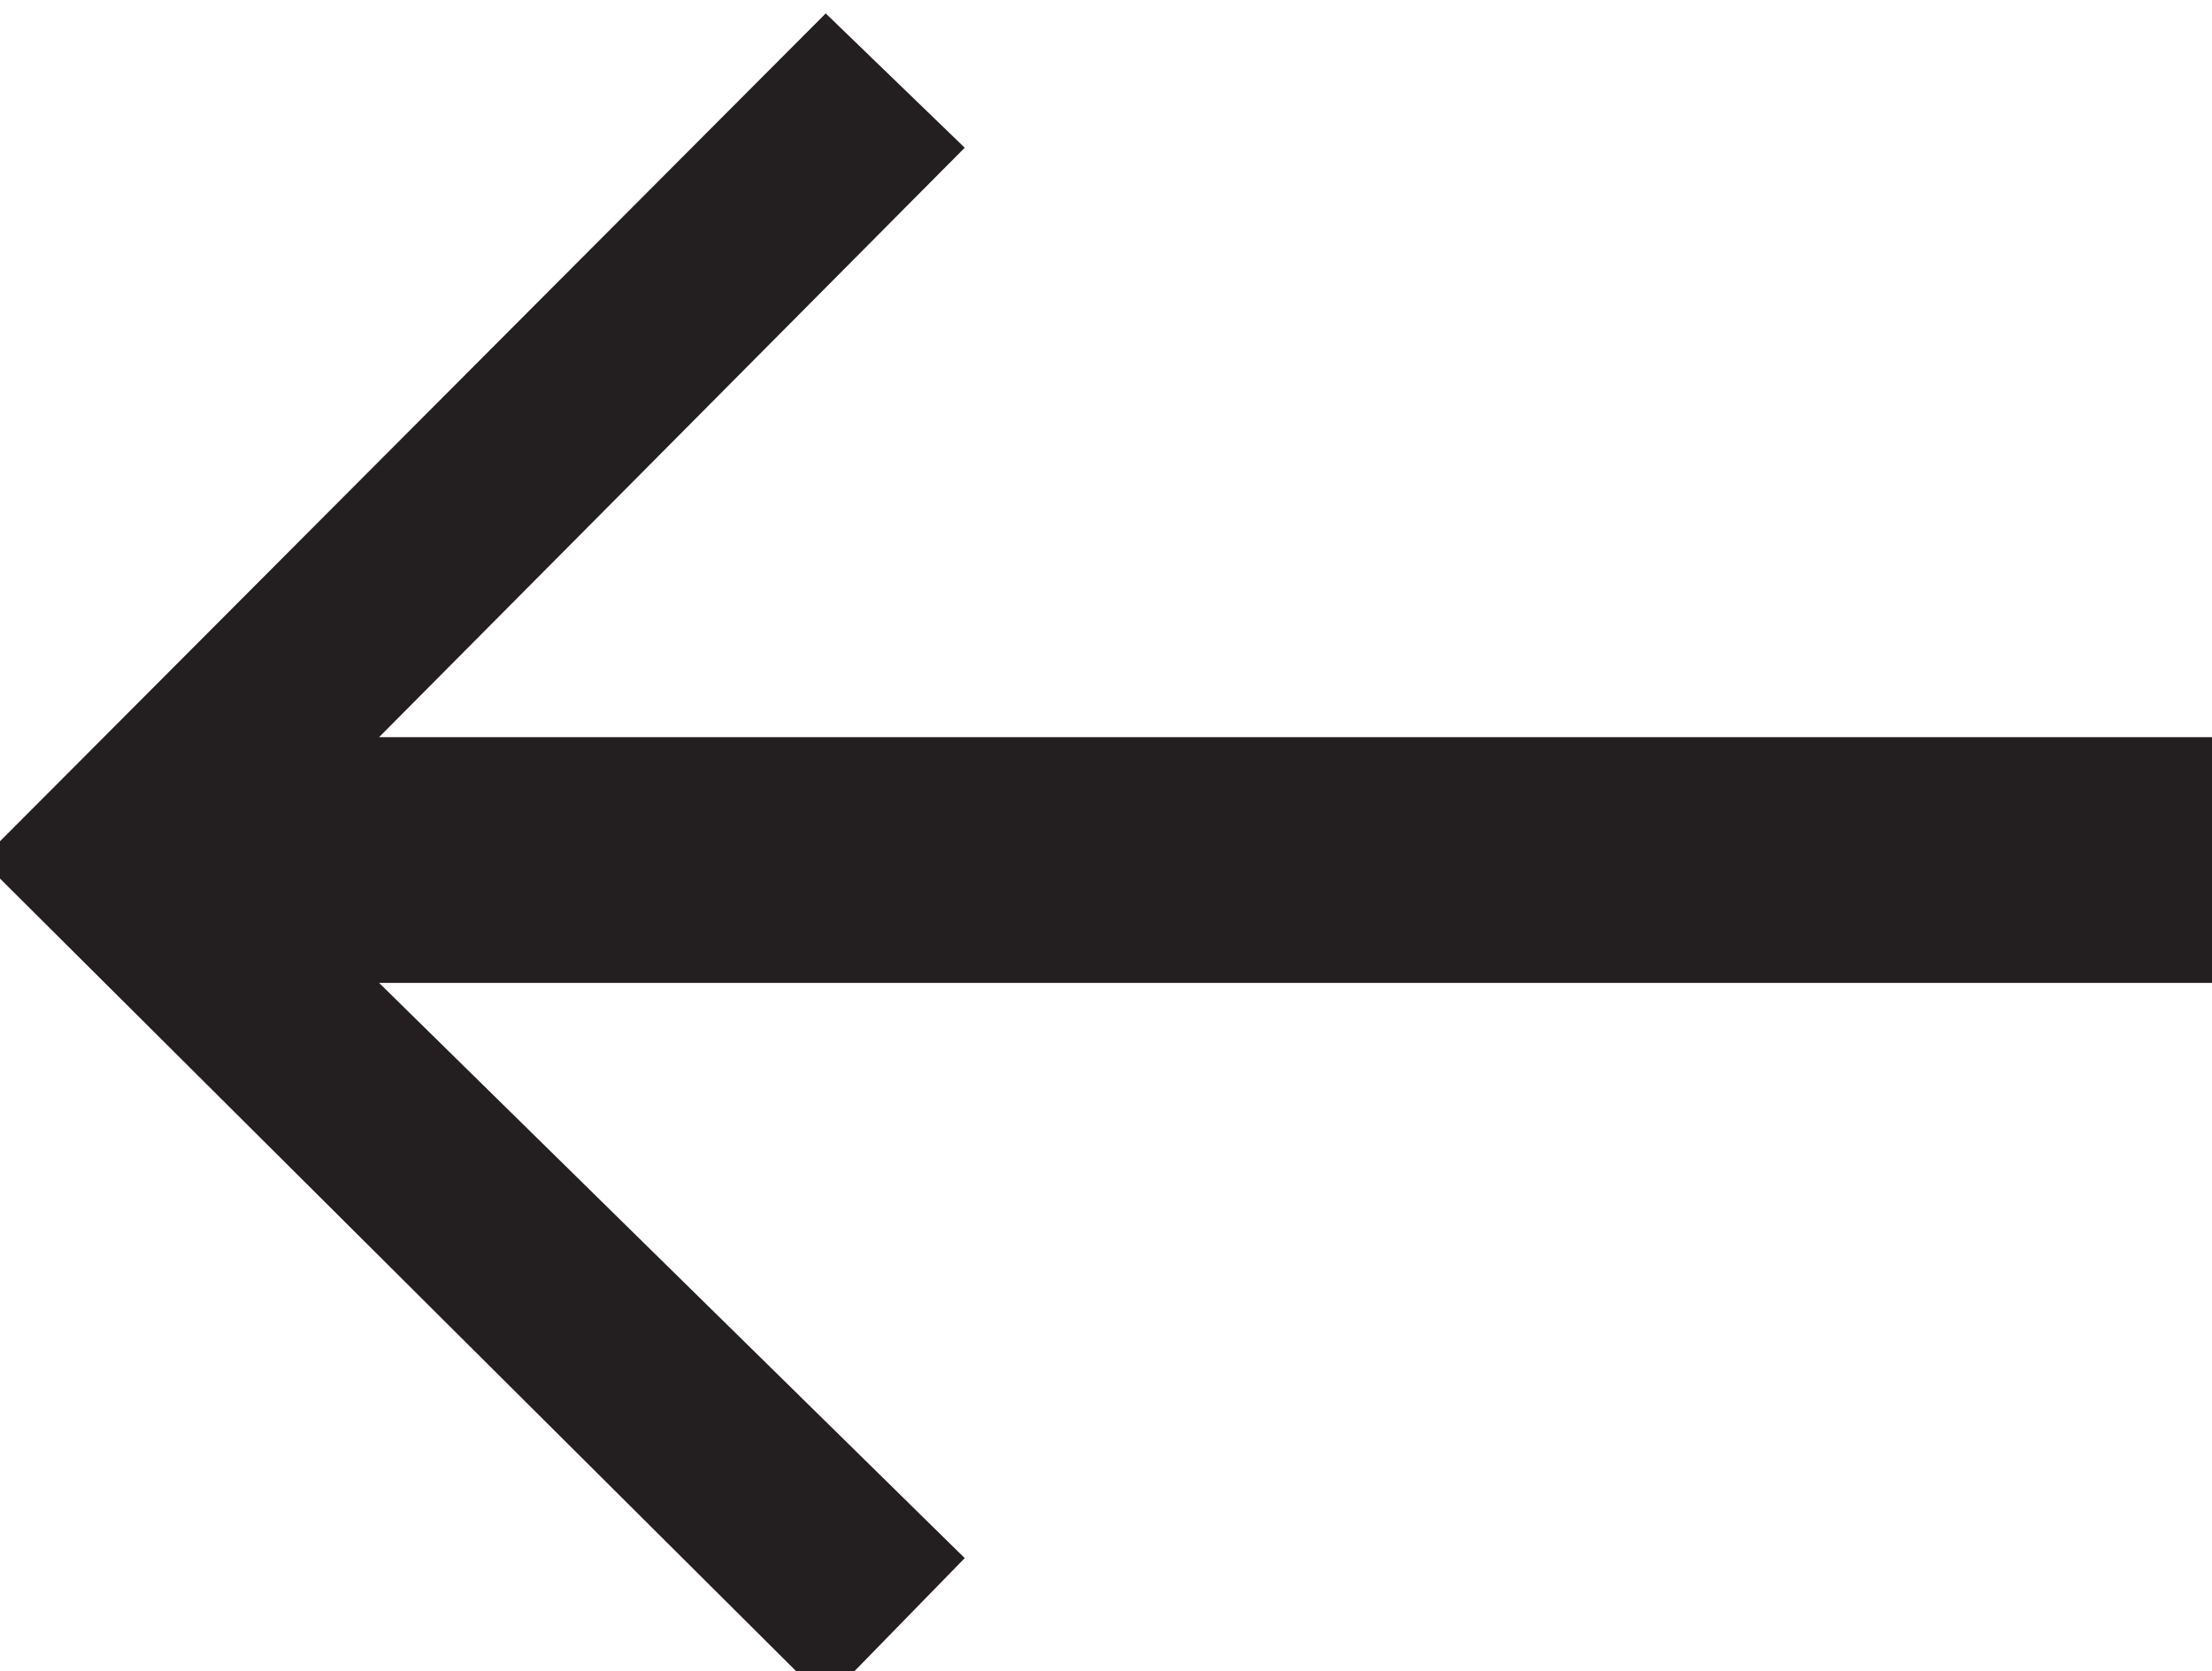
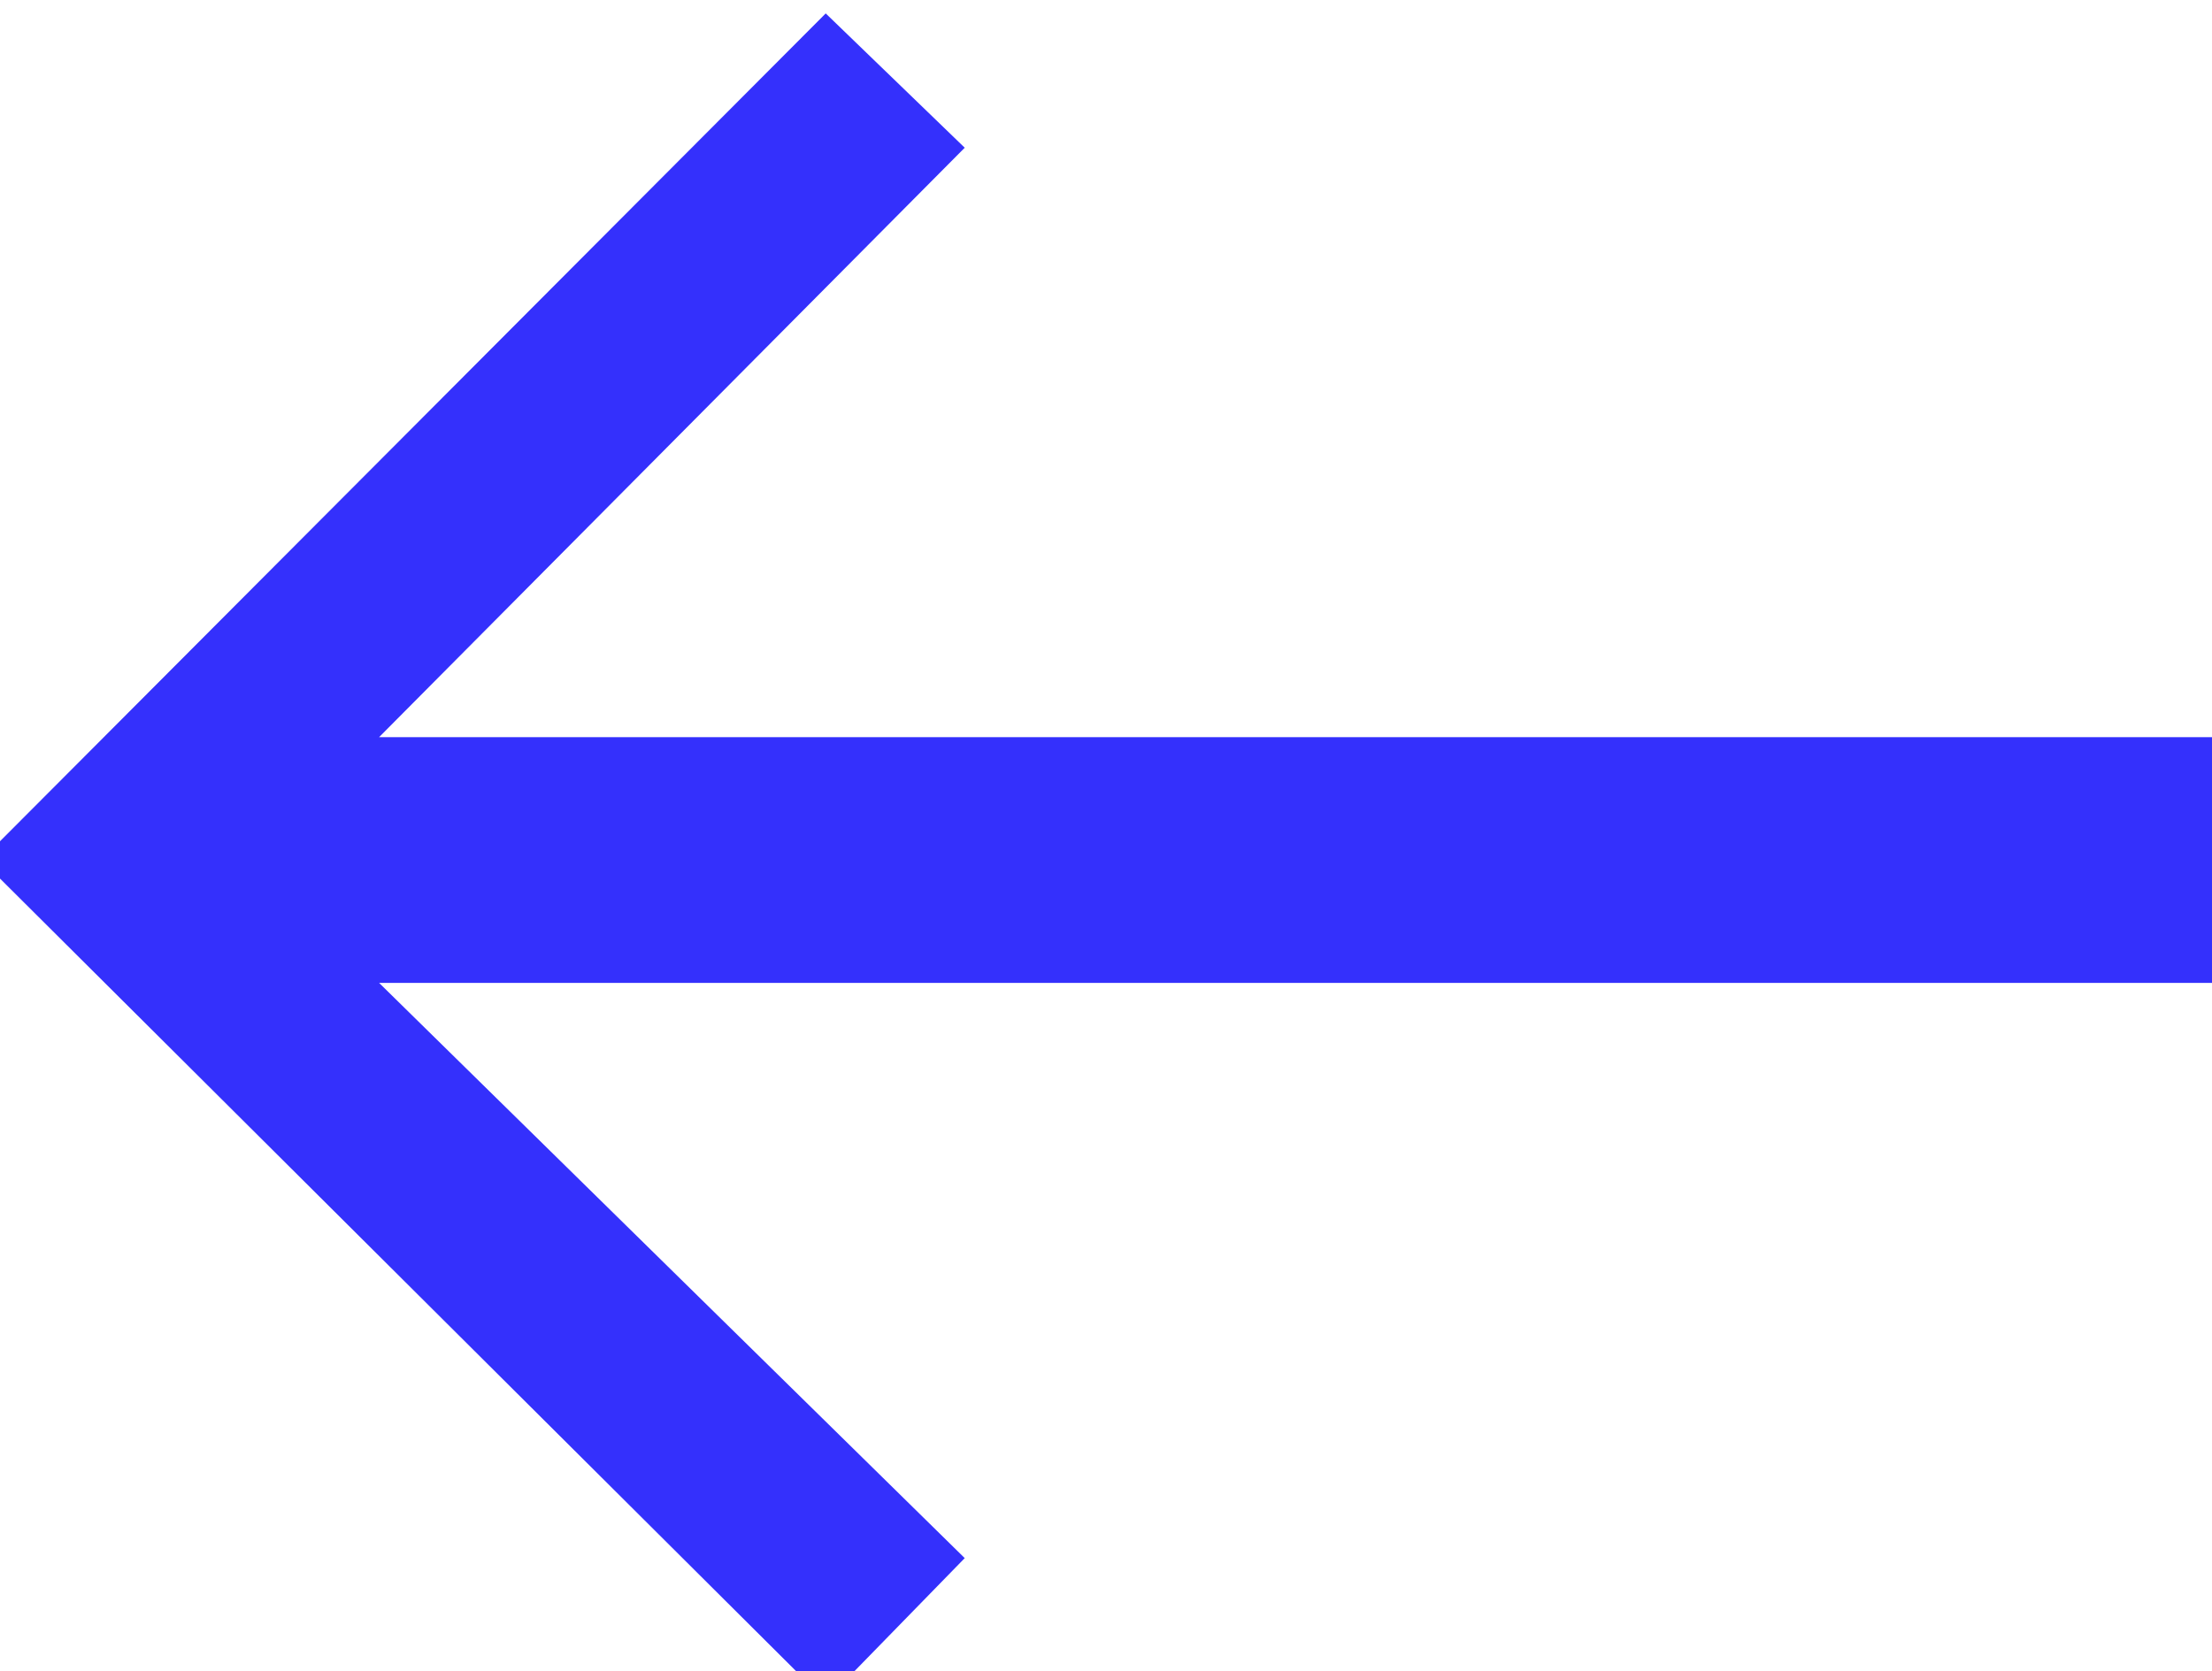
- <svg xmlns="http://www.w3.org/2000/svg" enable-background="new 0 0 45 34" height="34px" id="Layer_1" version="1.1" viewBox="0 0 45 34" width="45px" xml:space="preserve">
-   <polygon fill="#231F20" points="19.626,31.705 7.712,20 45,20 45,15 7.712,15 19.626,3.006 16.798,0.273 -0.38,17.499   16.798,34.605 " />
+ <svg xmlns="http://www.w3.org/2000/svg" height="34px" viewBox="0 0 45 34" width="45px">
+   <polygon fill="#3430fc" points="19.626,31.705 7.712,20 45,20 45,15 7.712,15 19.626,3.006 16.798,0.273 -0.38,17.499   16.798,34.605 " />
</svg>
